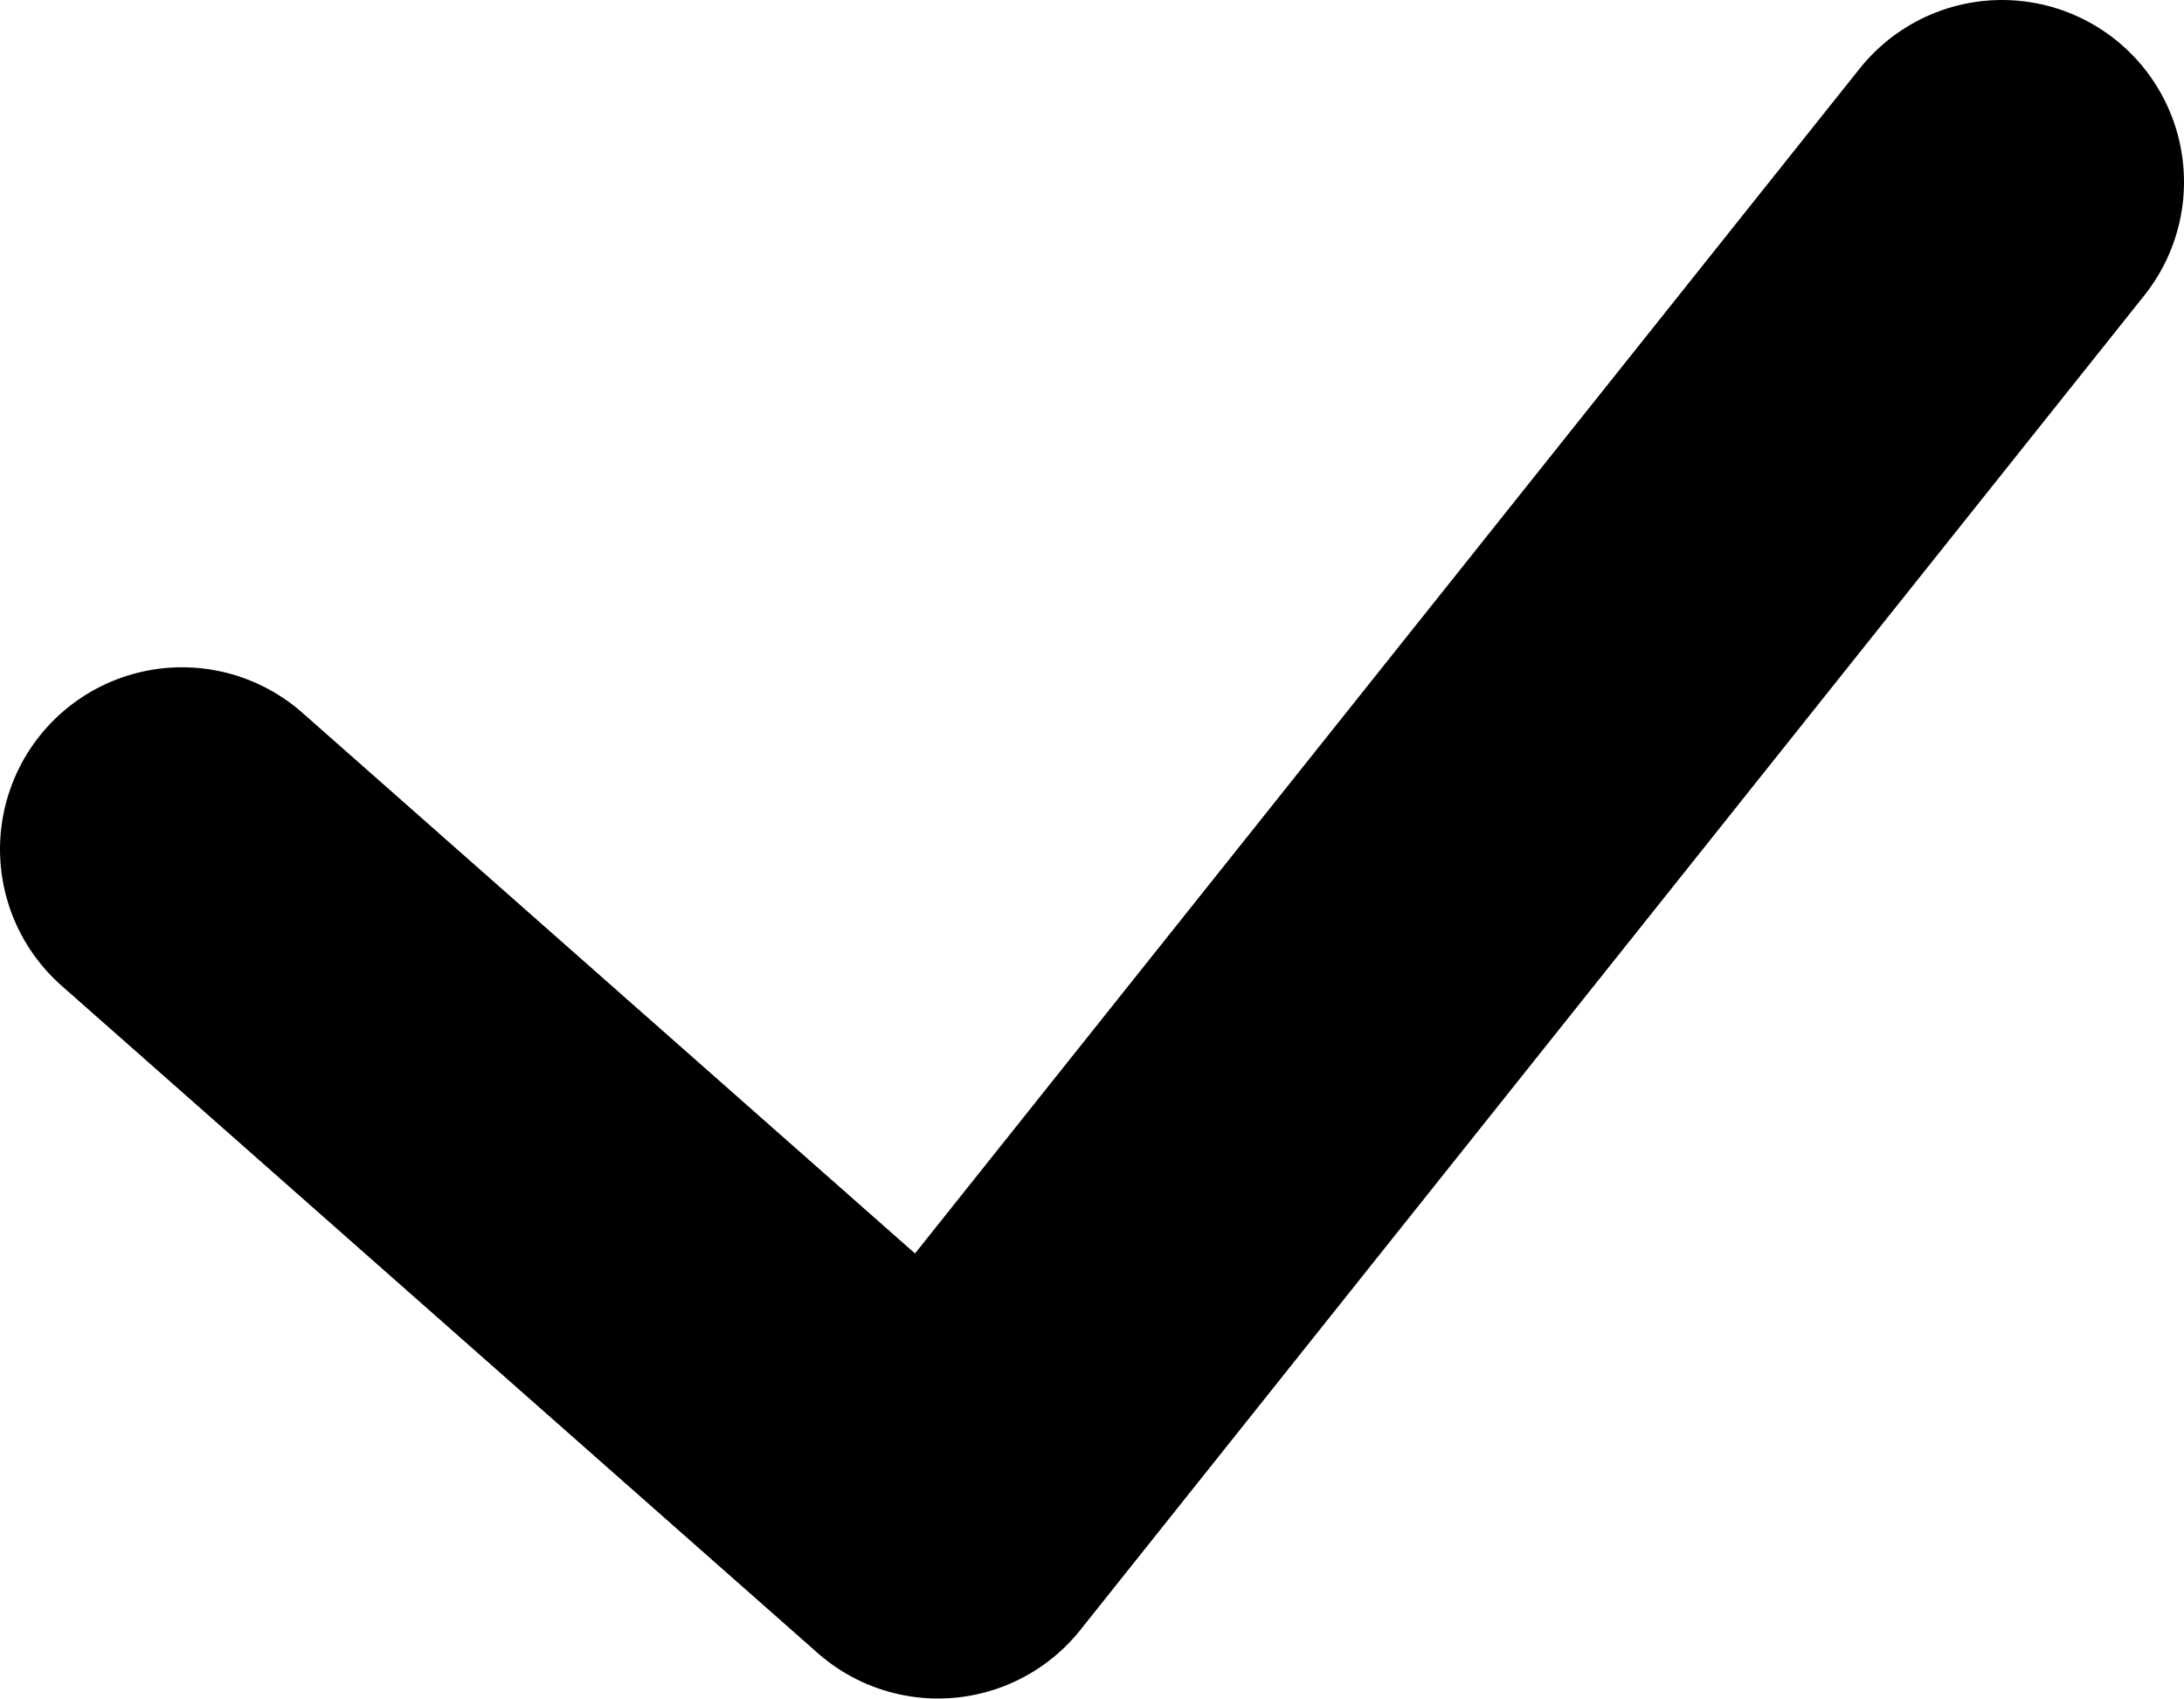
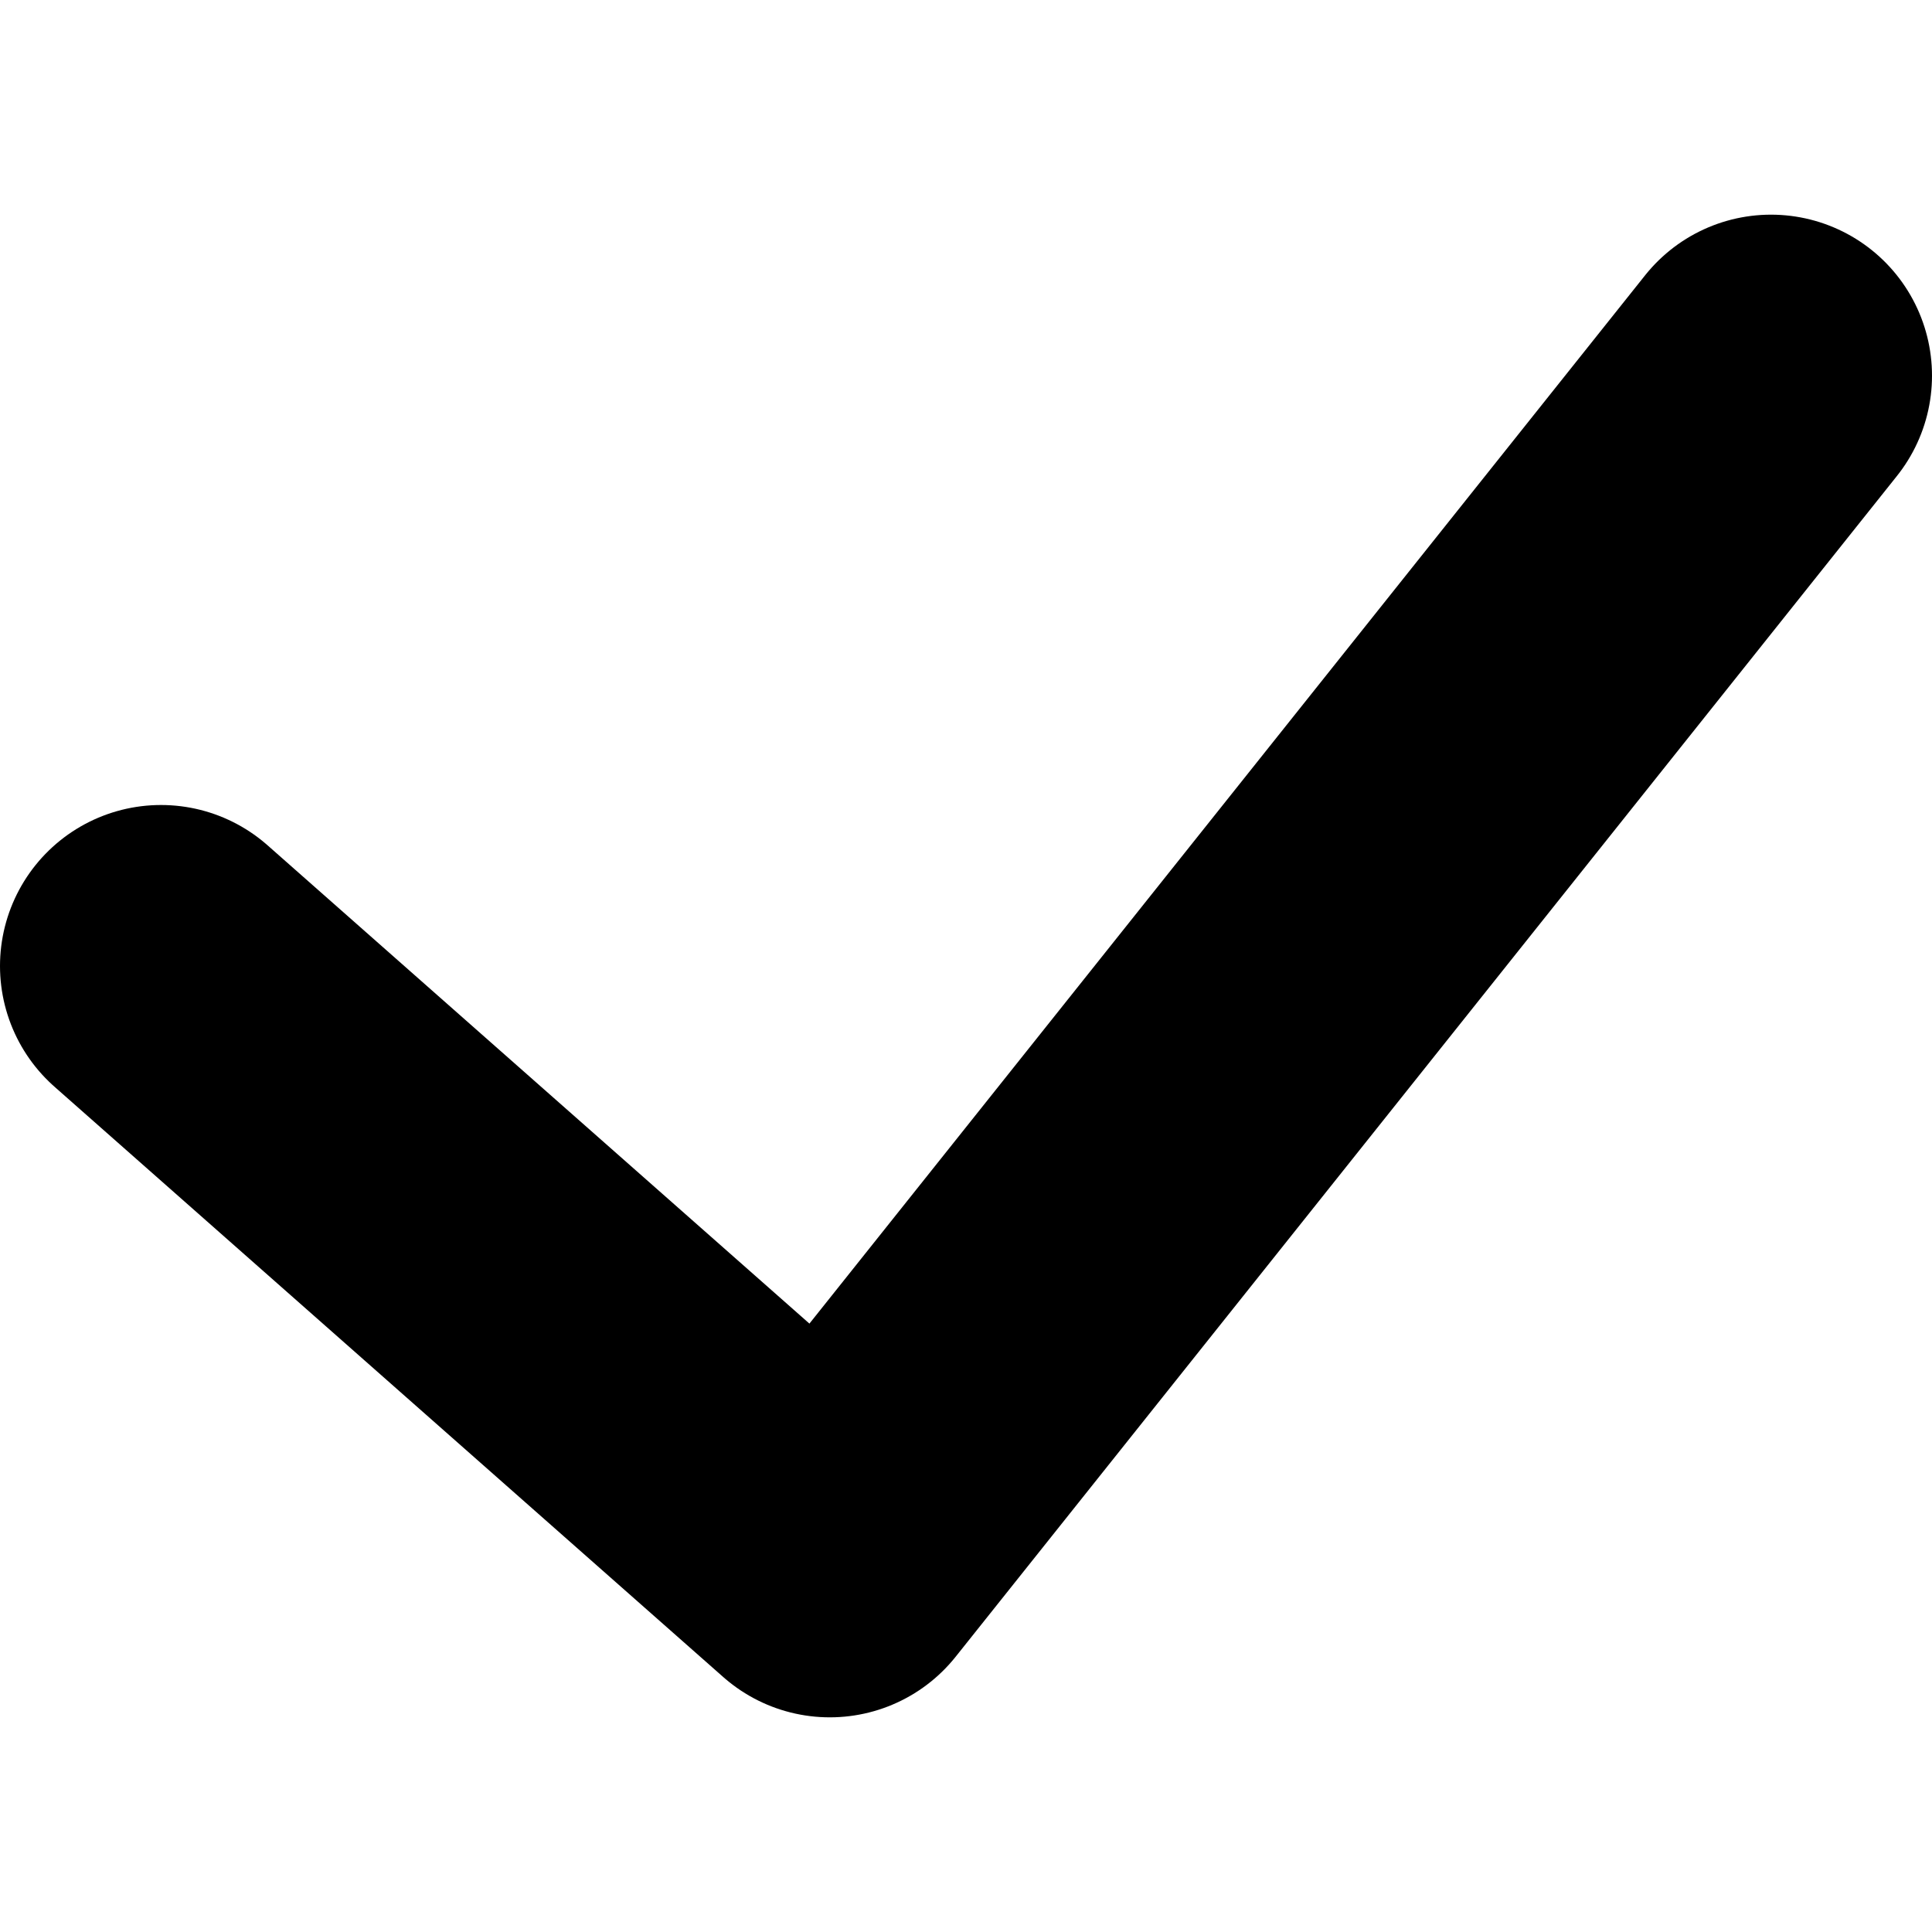
- <svg xmlns="http://www.w3.org/2000/svg" width="current" height="current" viewBox="0 0 36 28" fill="none">
+ <svg xmlns="http://www.w3.org/2000/svg" width="1em" height="1em" viewBox="0 0 36 28" fill="none">
  <path d="M3 14L15.462 25L33 3" stroke="currentColor" stroke-width="6" stroke-linecap="round" stroke-linejoin="round" />
</svg>
